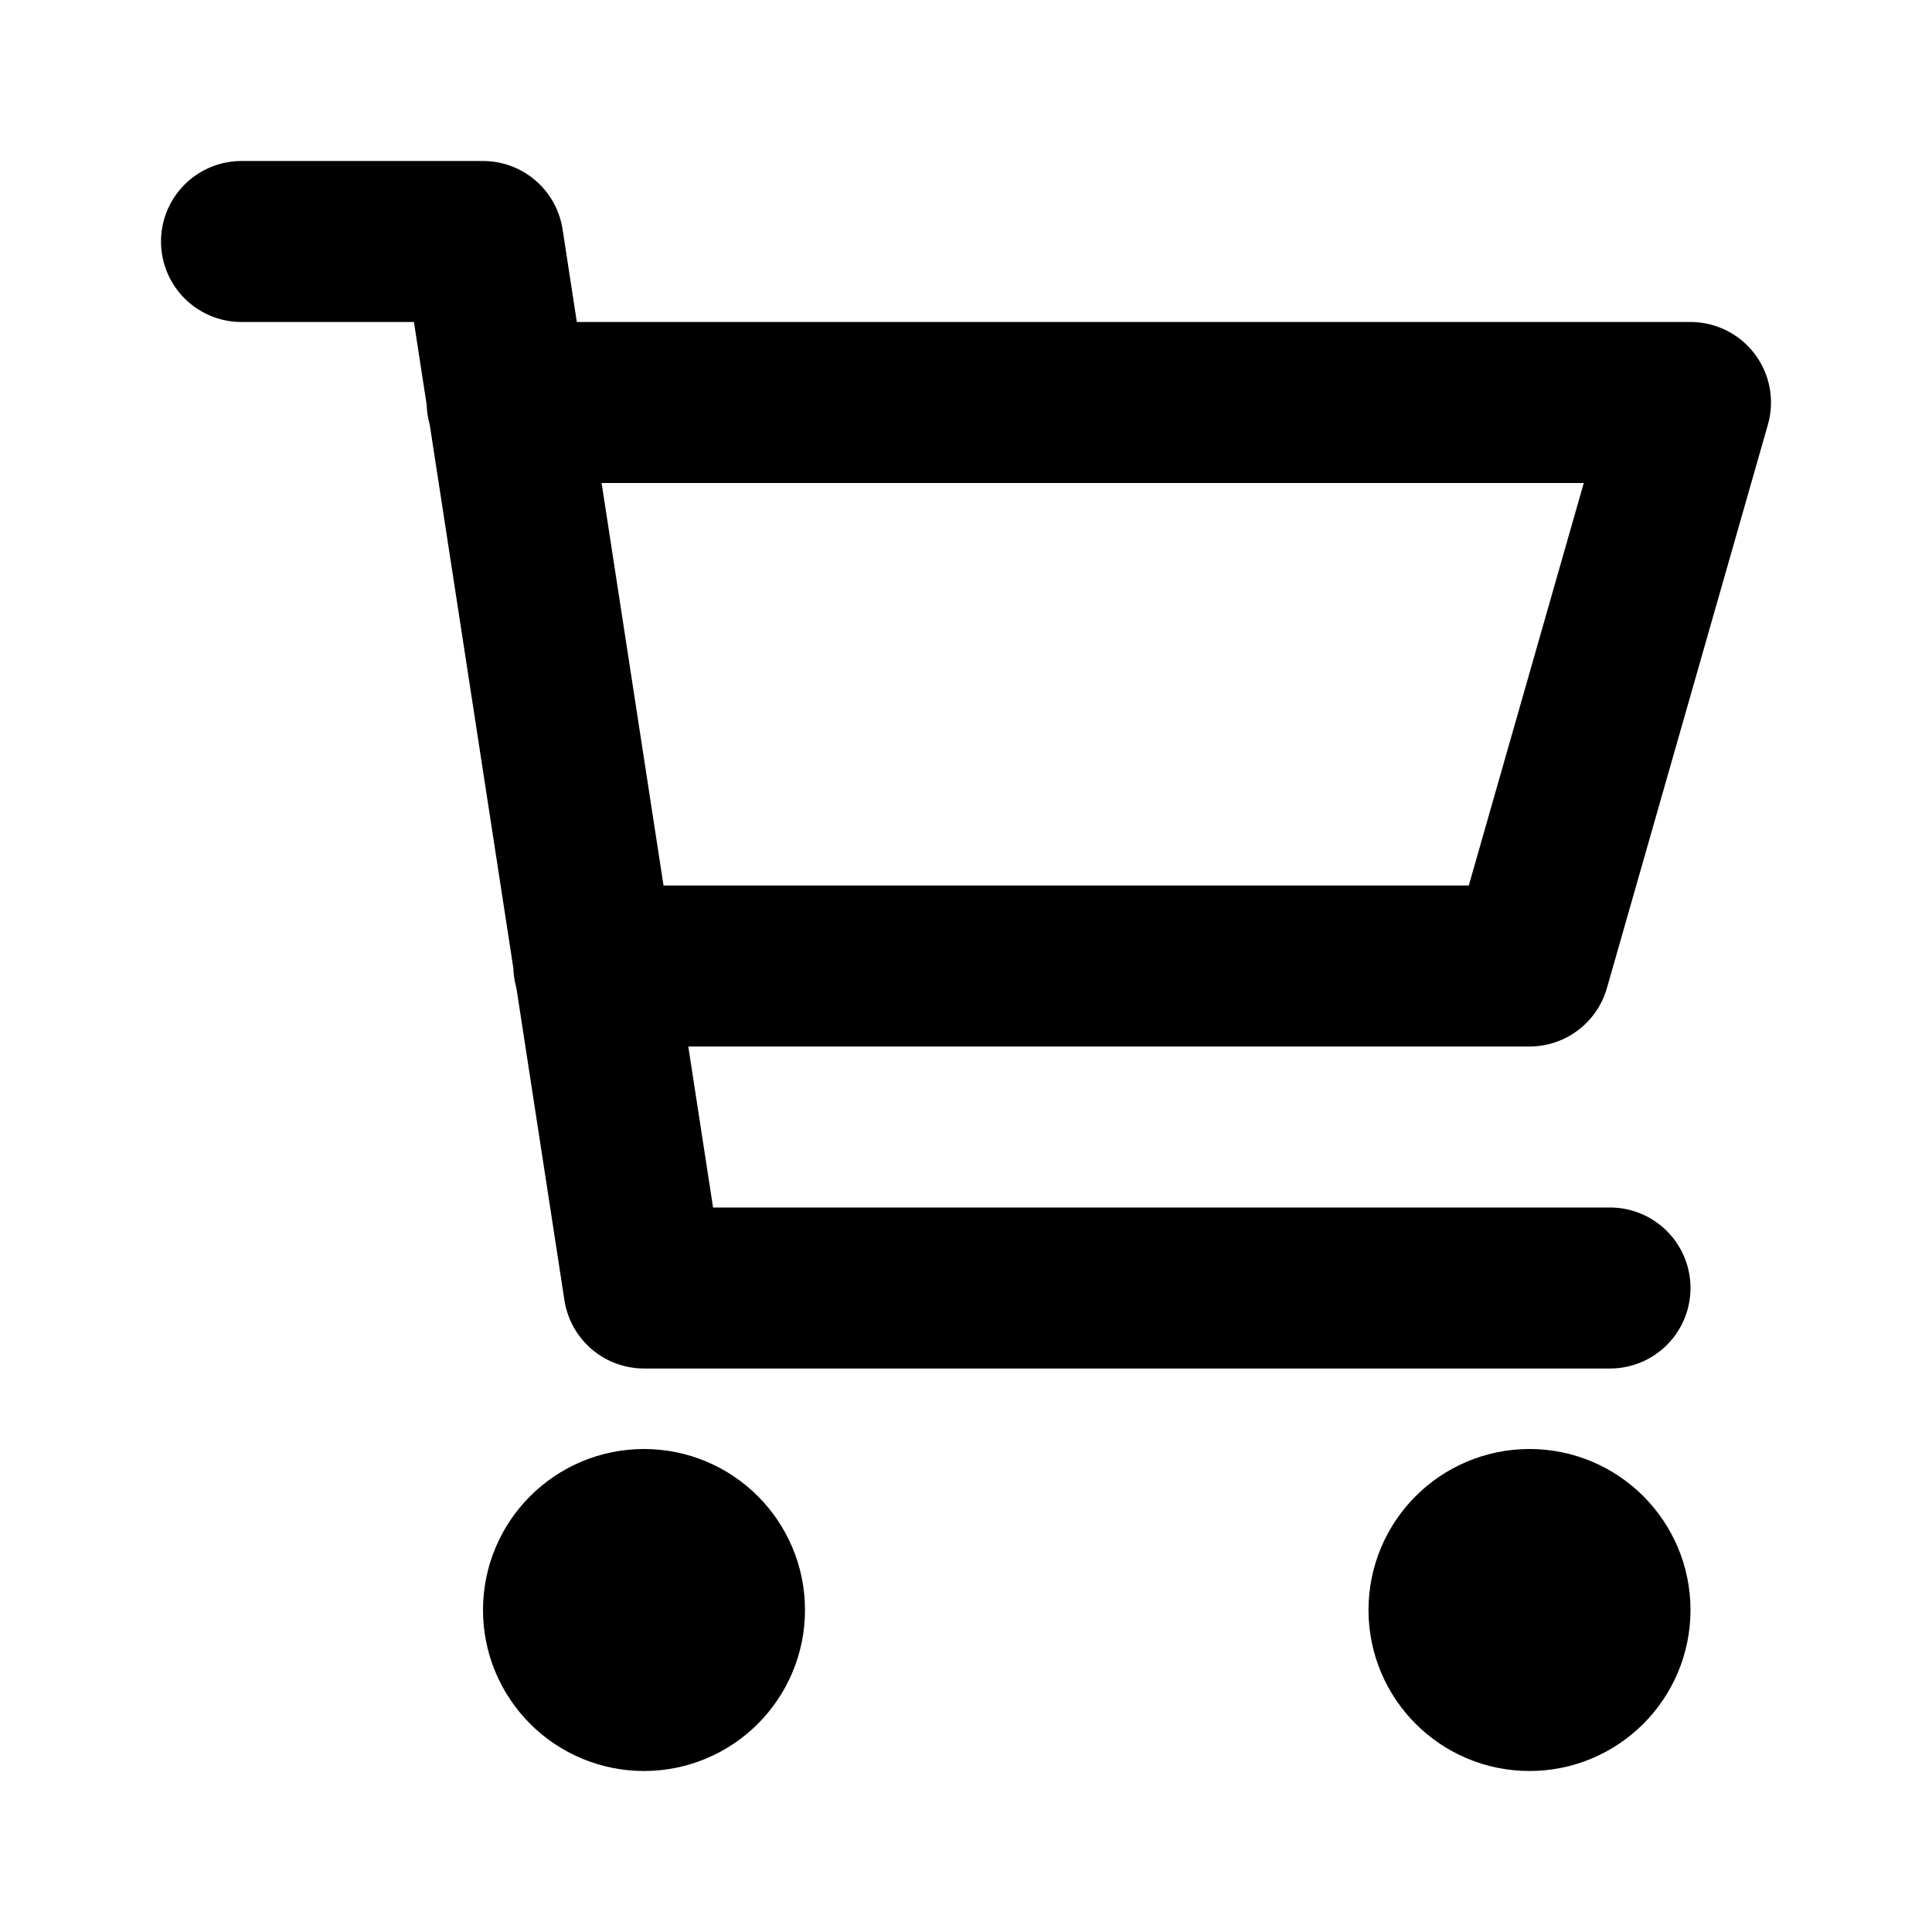
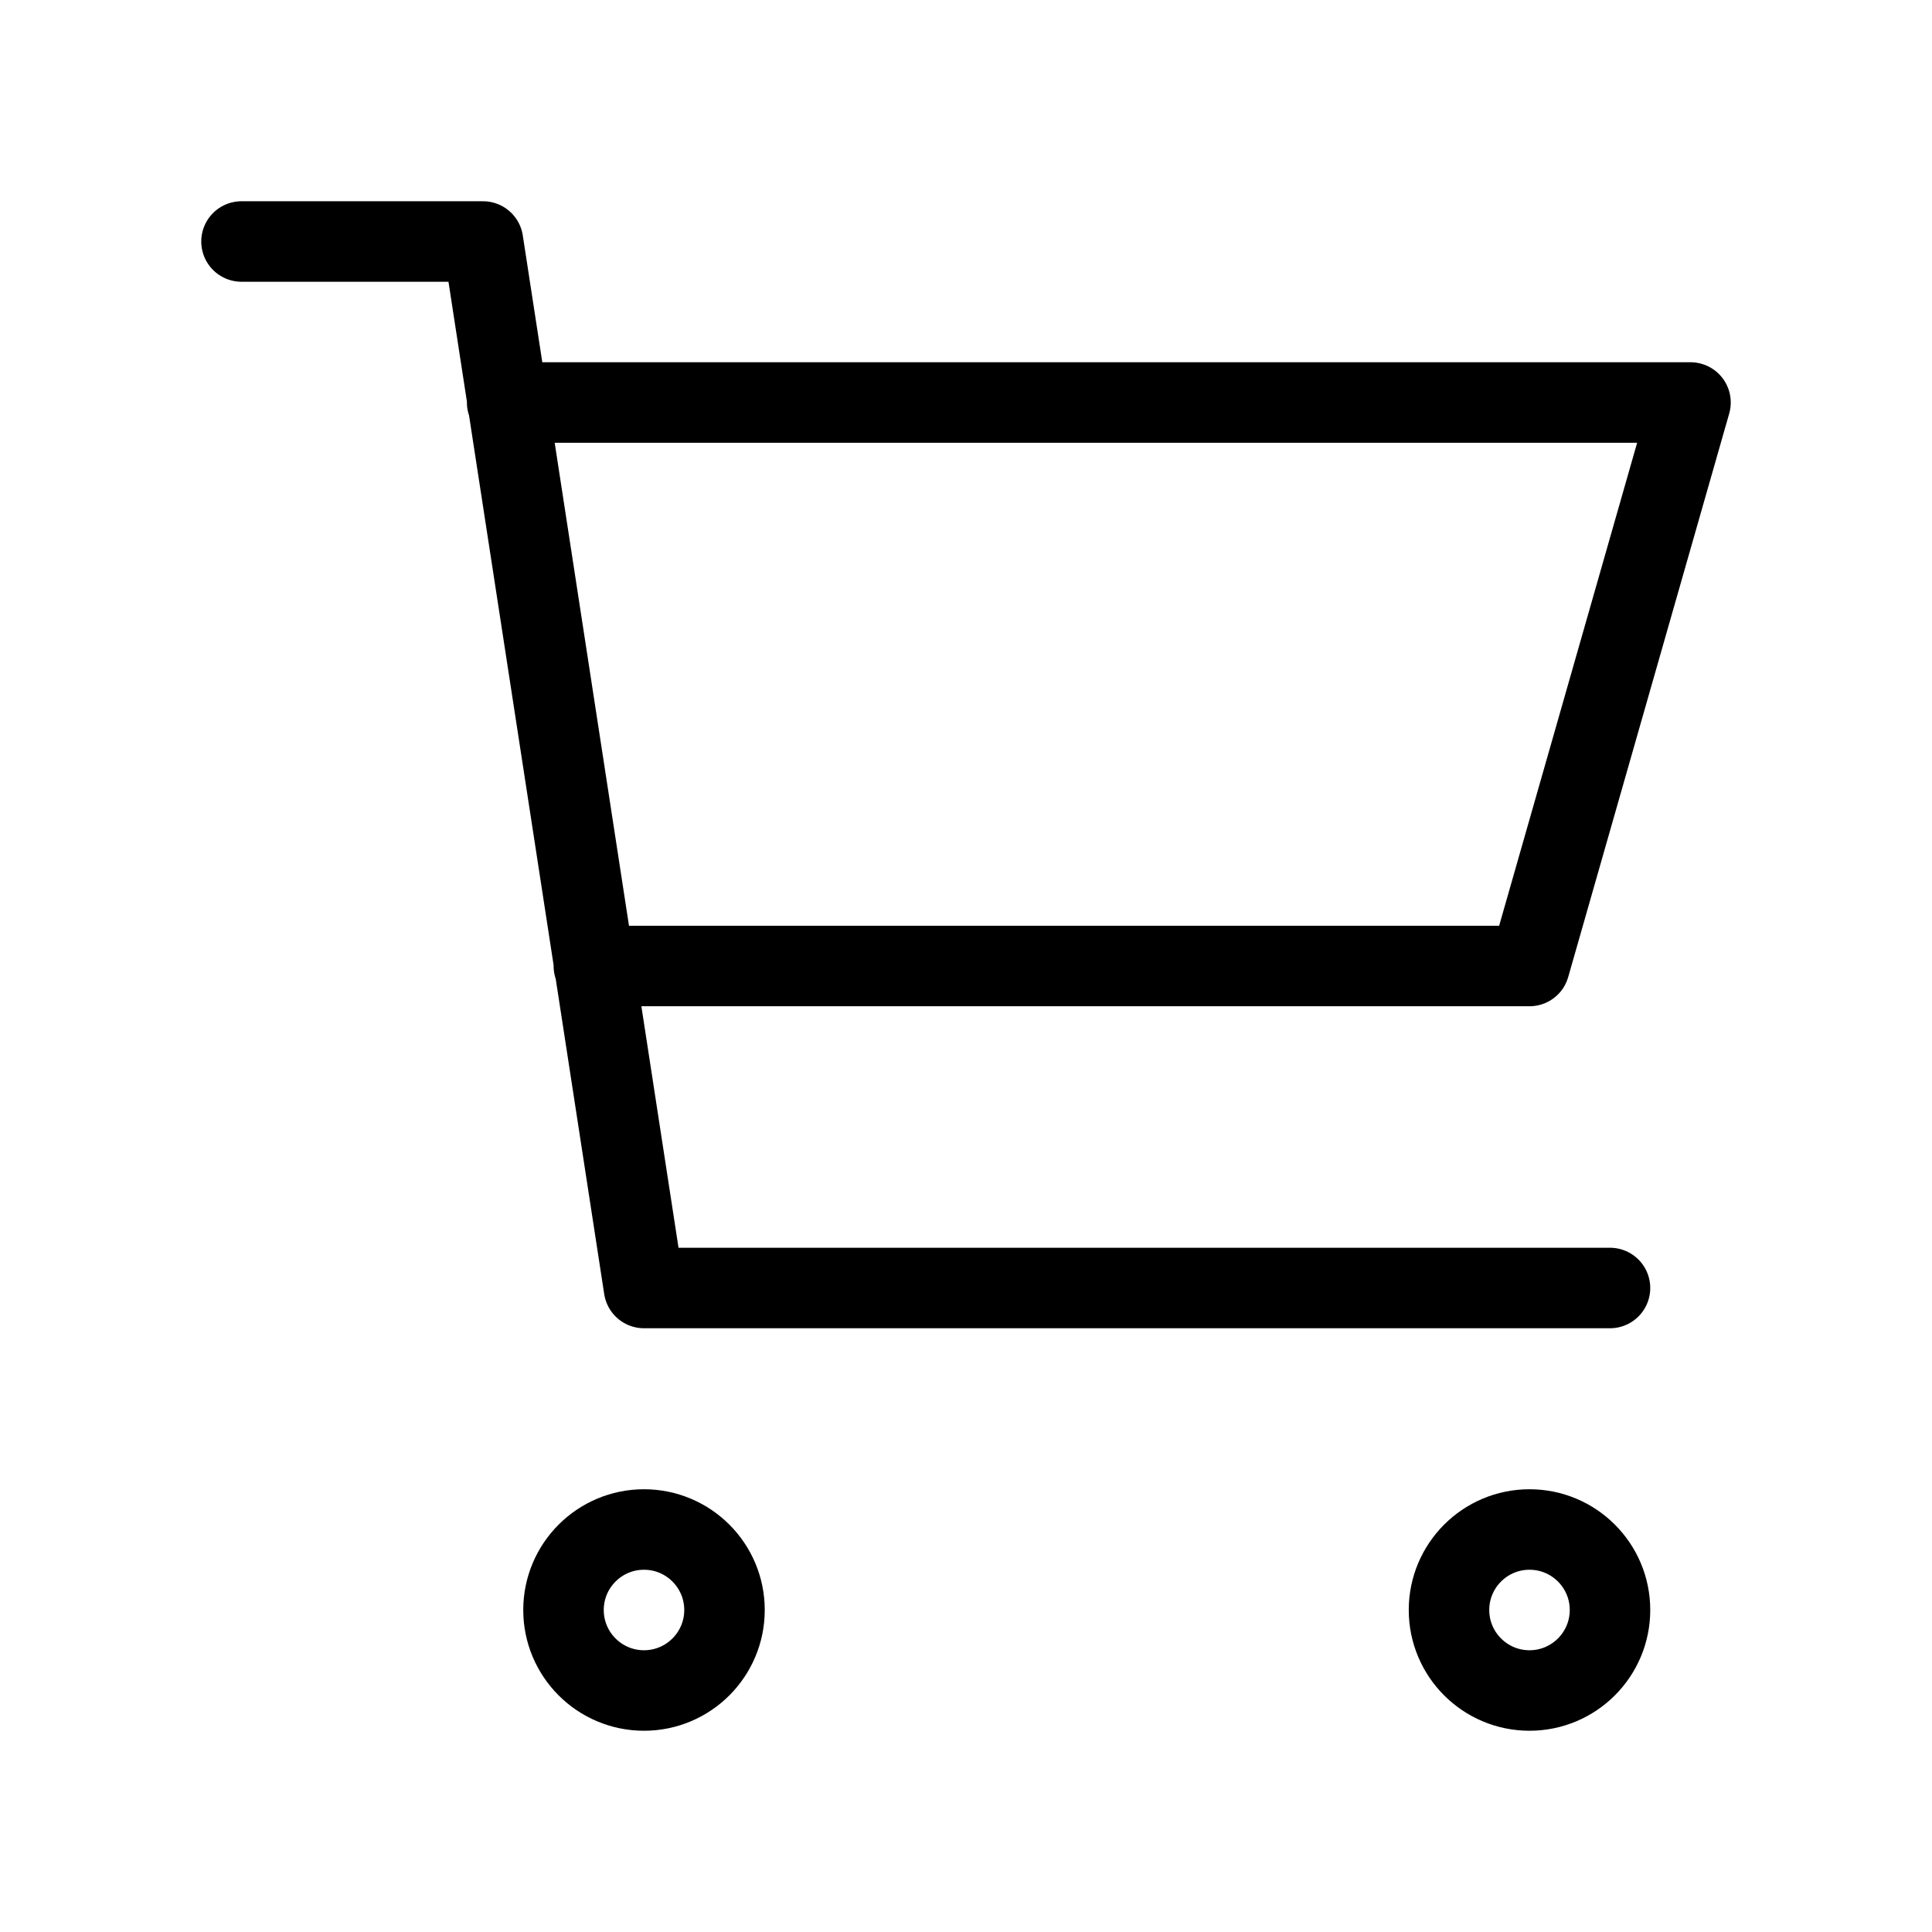
<svg xmlns="http://www.w3.org/2000/svg" width="32px" height="32px" viewBox="0 0 24 24" fill="none">
-   <path d="M6.3 5H21L19 12H7.377M20 16H8L6 3H3M9 20C9 20.552 8.552 21 8 21C7.448 21 7 20.552 7 20C7 19.448 7.448 19 8 19C8.552 19 9 19.448 9 20ZM20 20C20 20.552 19.552 21 19 21C18.448 21 18 20.552 18 20C18 19.448 18.448 19 19 19C19.552 19 20 19.448 20 20Z" stroke="#000000" stroke-width="2" stroke-linecap="round" stroke-linejoin="round" />
+   <path d="M6.3 5H21L19 12H7.377M20 16H8L6 3H3M9 20C9 20.552 8.552 21 8 21C7.448 21 7 20.552 7 20C7 19.448 7.448 19 8 19C8.552 19 9 19.448 9 20ZM20 20C20 20.552 19.552 21 19 21C18.448 21 18 20.552 18 20C18 19.448 18.448 19 19 19C19.552 19 20 19.448 20 20Z" stroke="#000000" stroke-width="1" stroke-linecap="round" stroke-linejoin="round" />
</svg>
